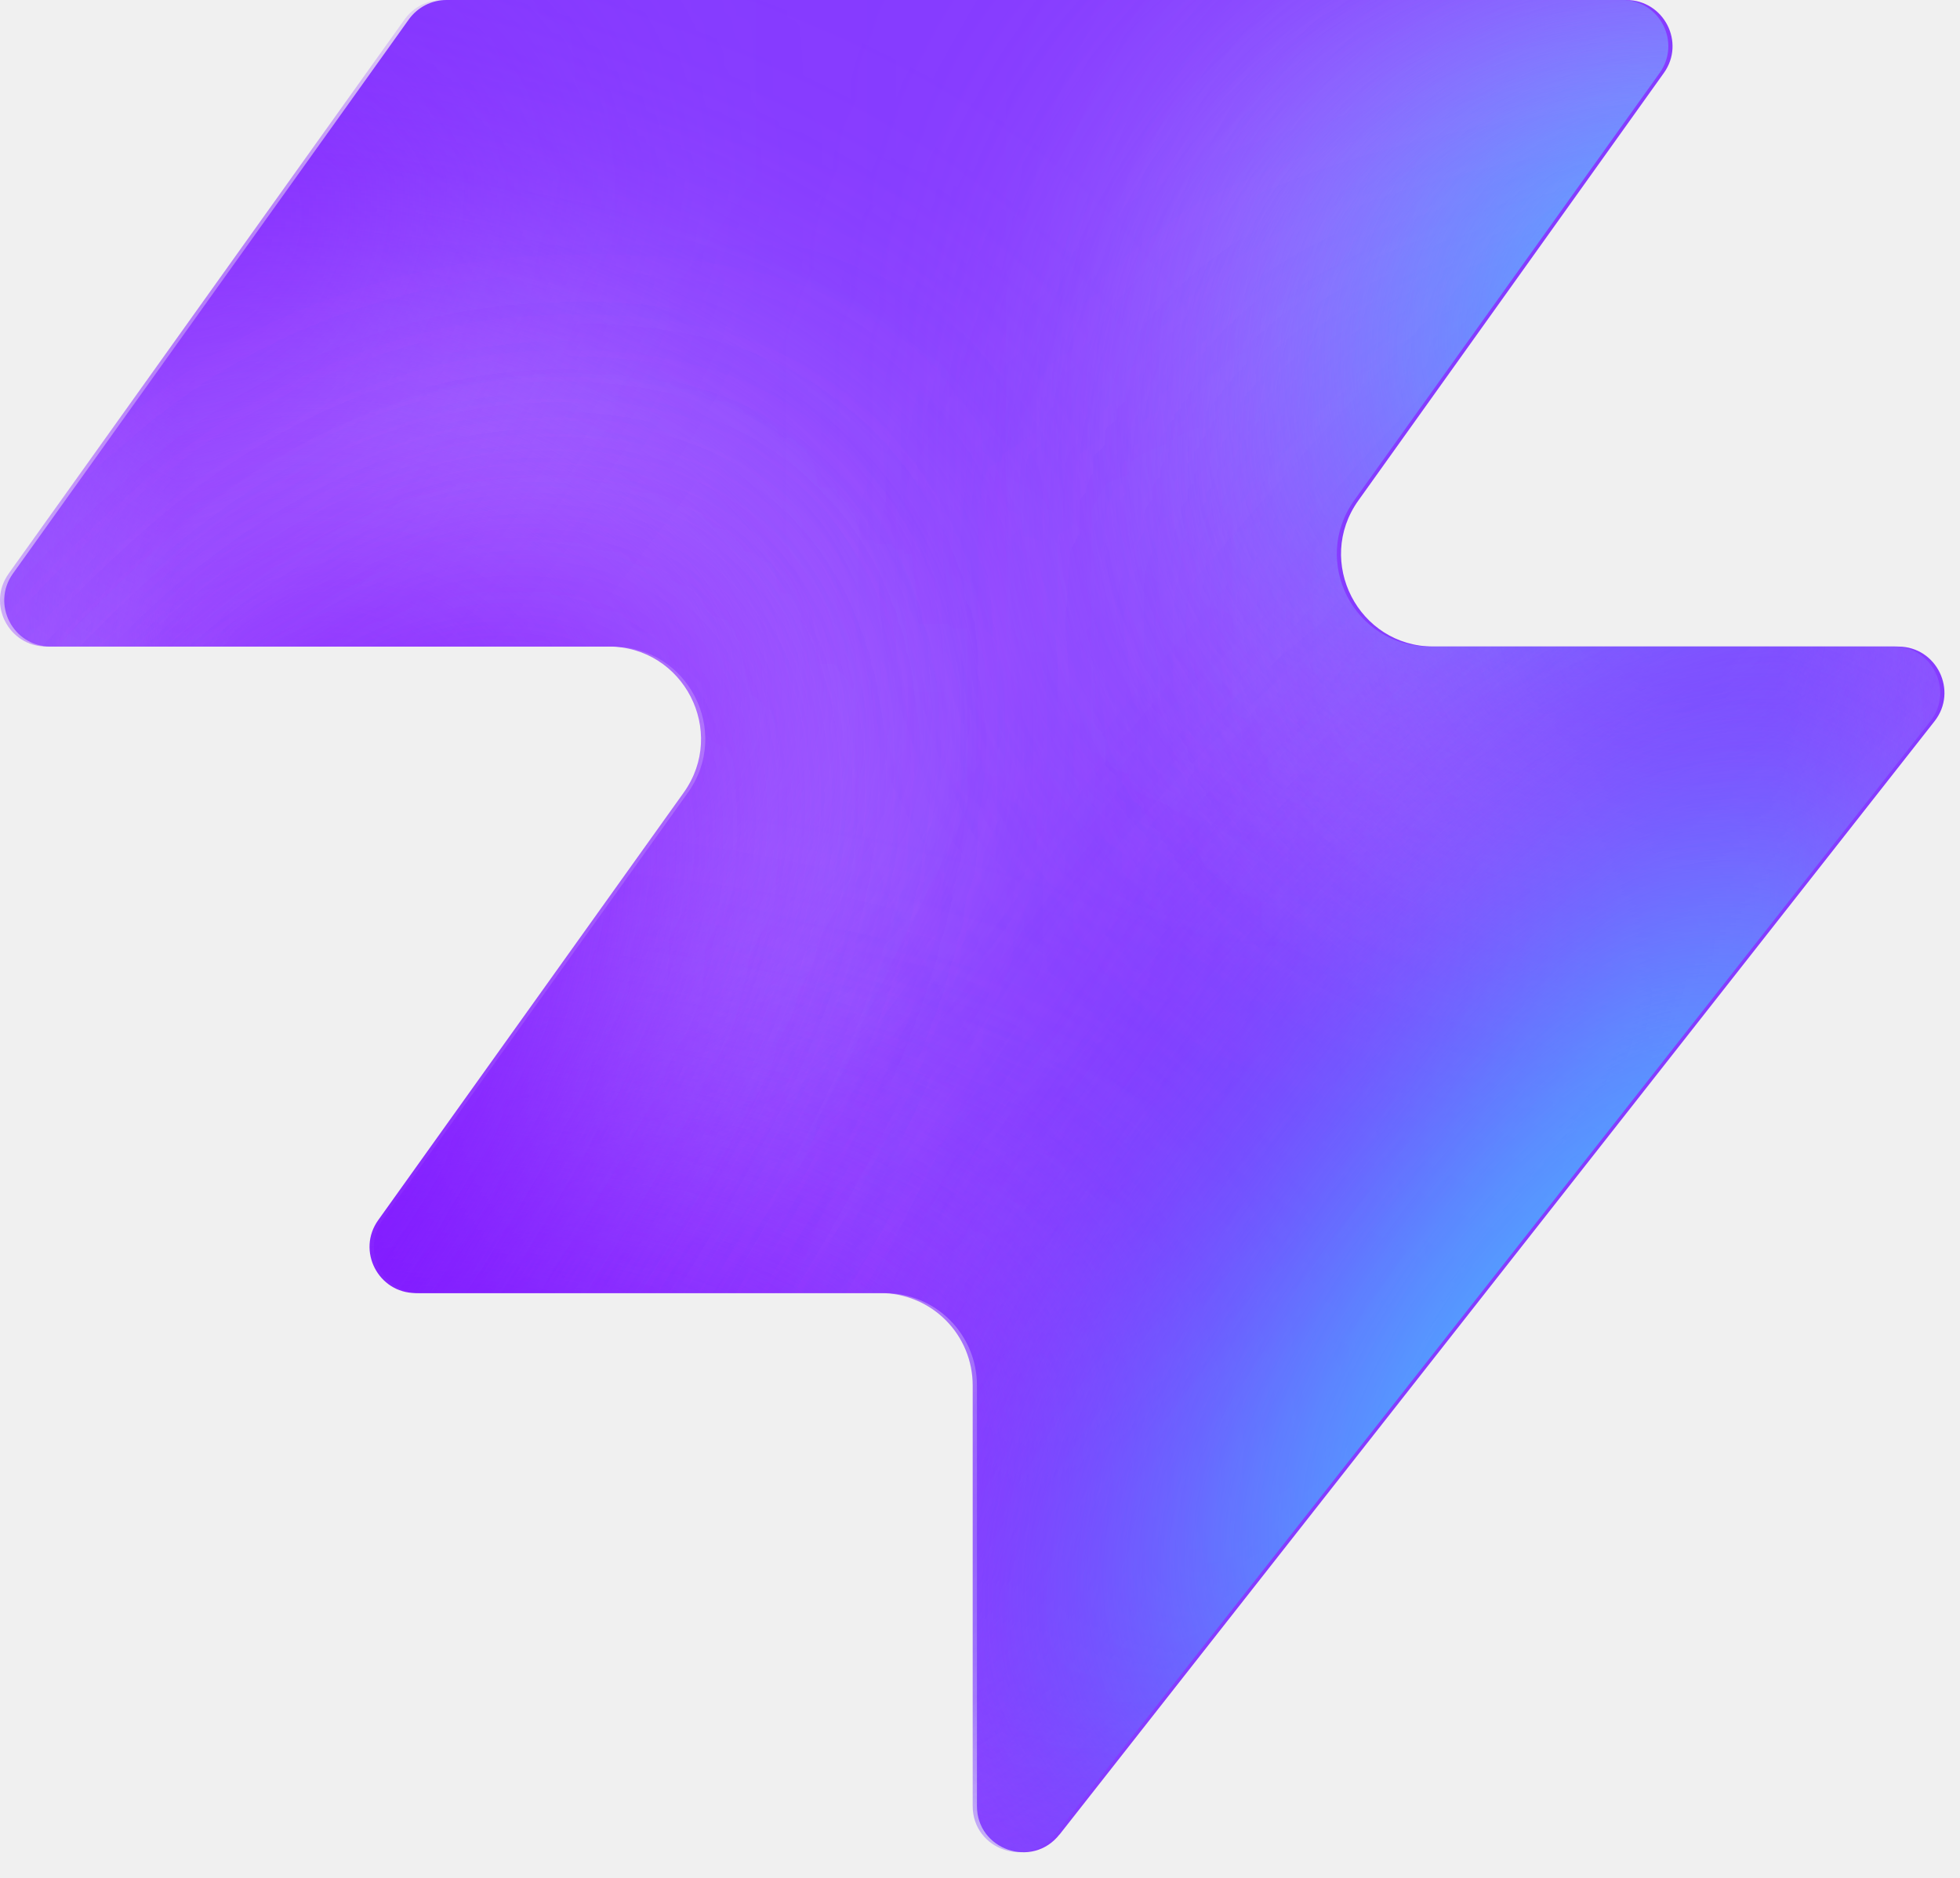
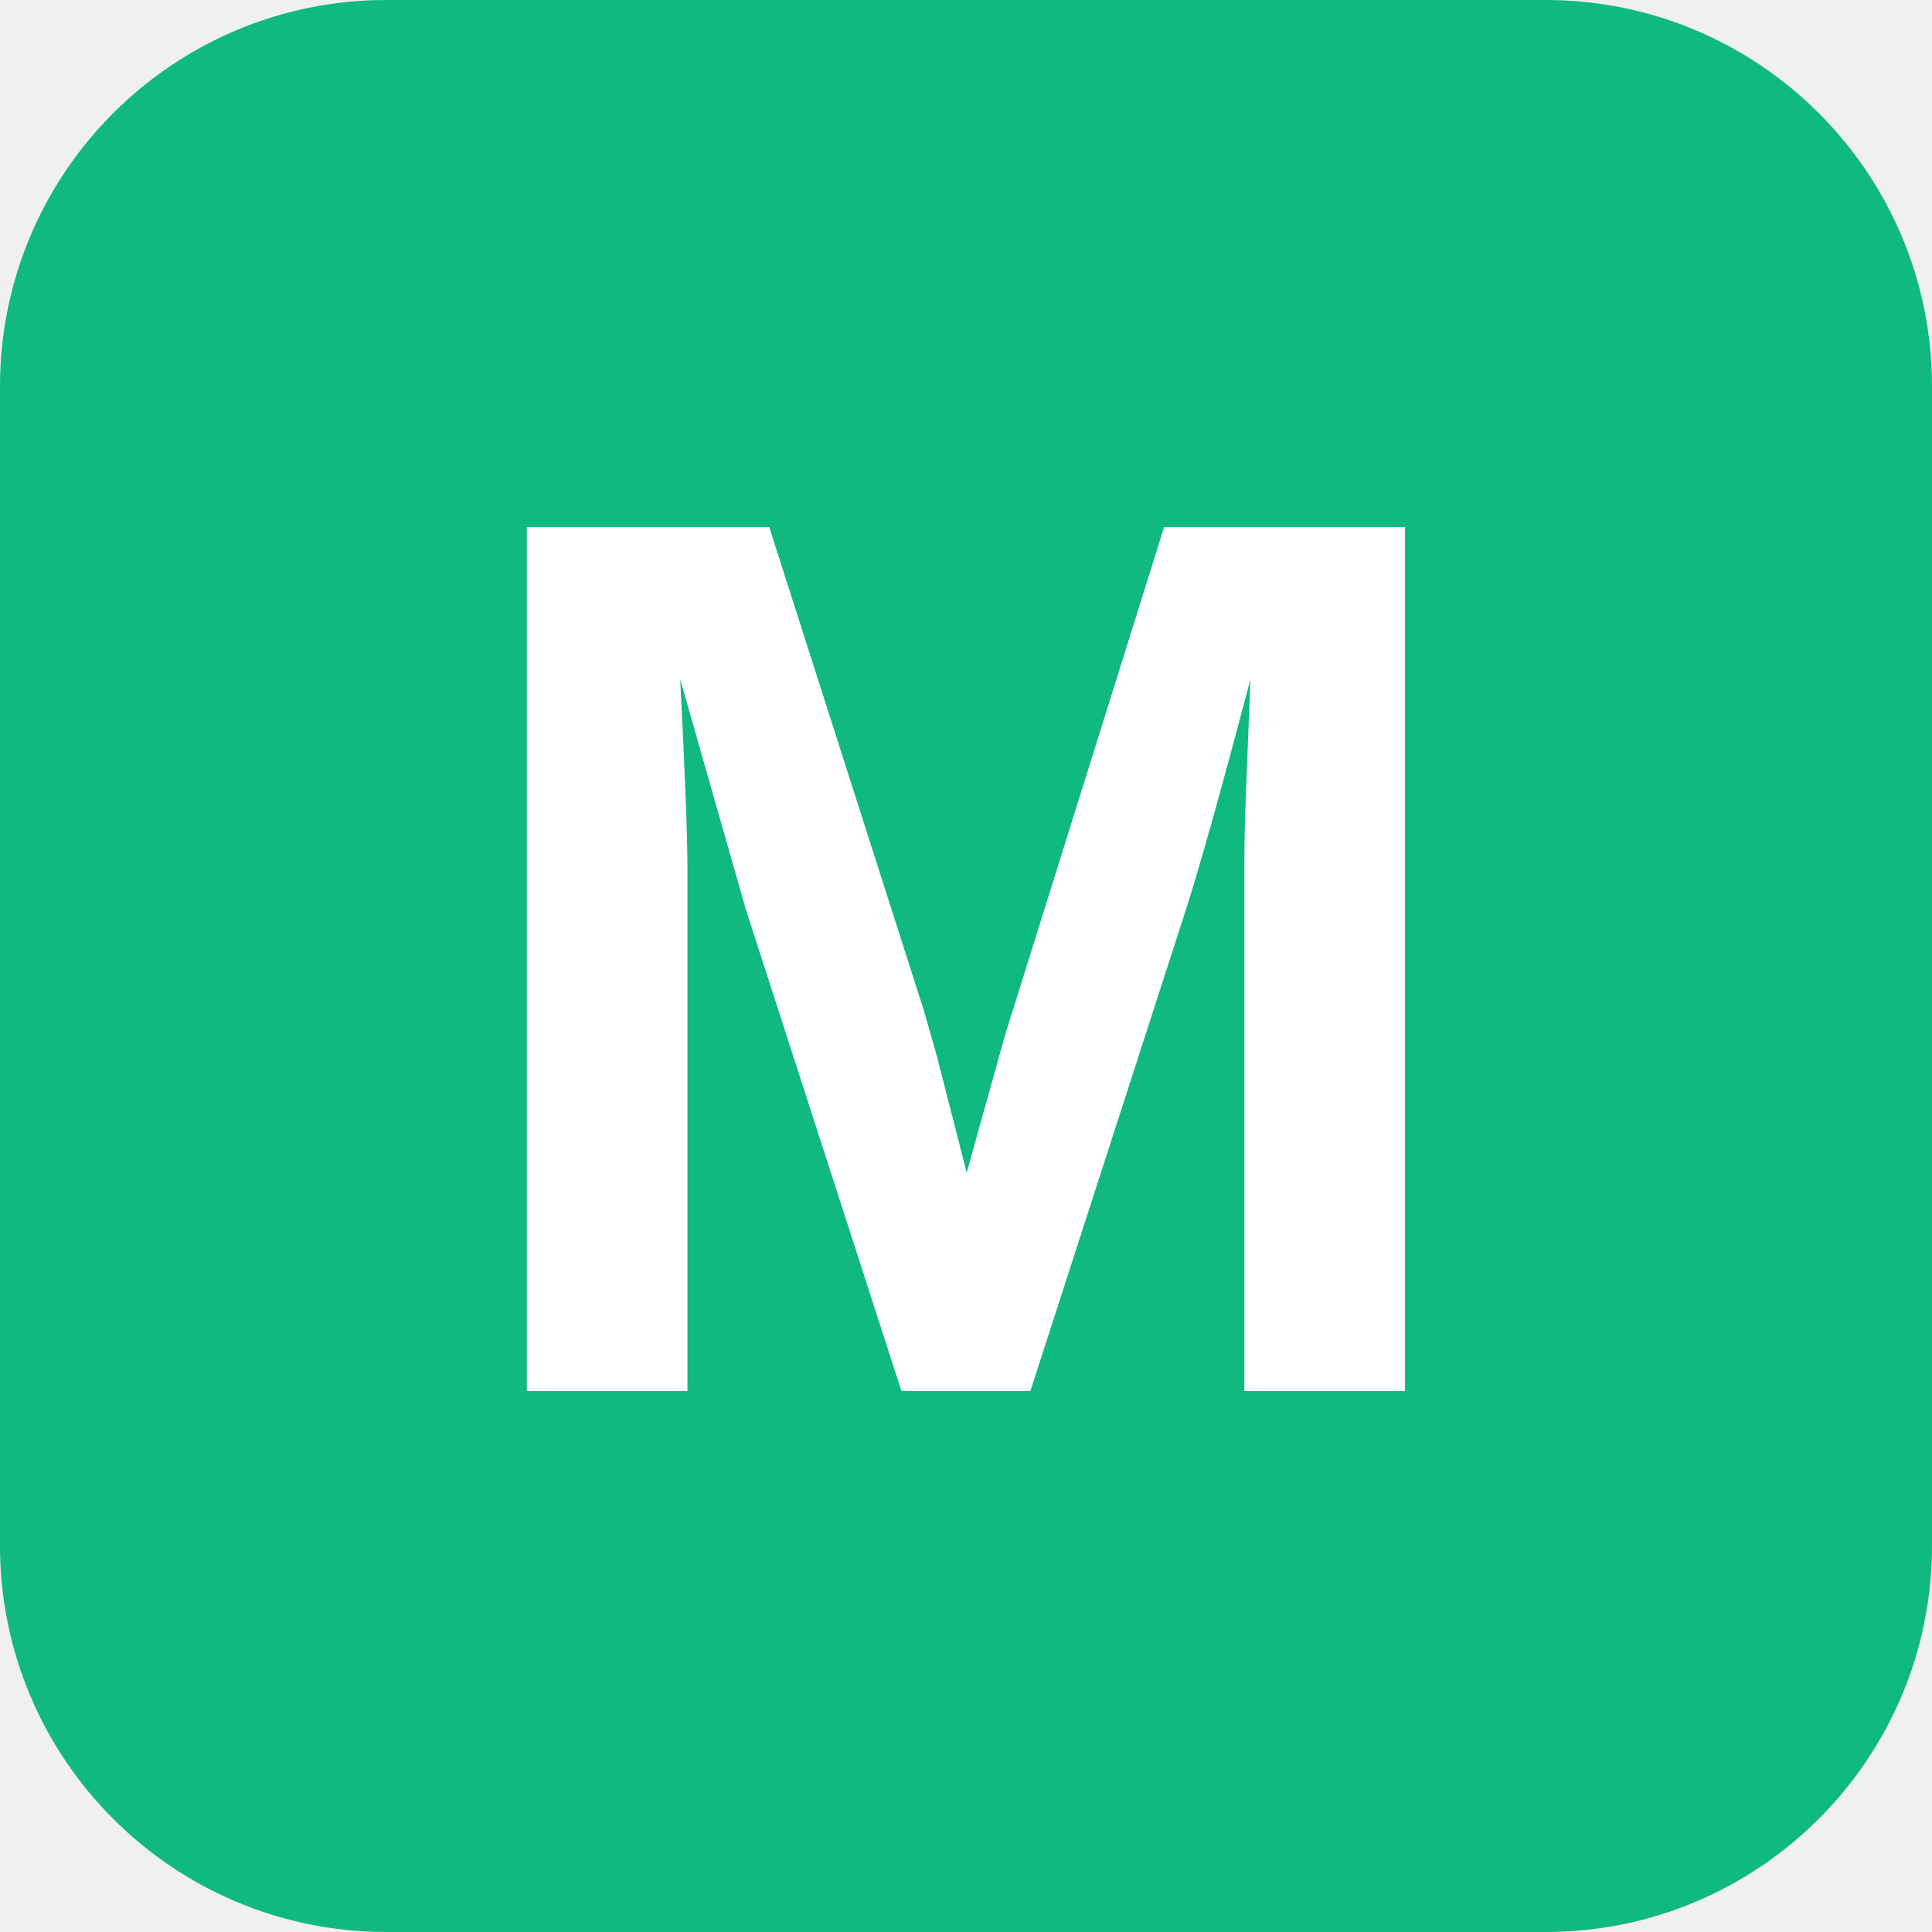
- <svg xmlns="http://www.w3.org/2000/svg" width="48" height="46" fill="none" viewBox="0 0 48 46">
-   <path fill="#863bff" d="M25.946 44.938c-.664.845-2.021.375-2.021-.698V33.937a2.26 2.26 0 0 0-2.262-2.262H10.287c-.92 0-1.456-1.04-.92-1.788l7.48-10.471c1.07-1.497 0-3.578-1.842-3.578H1.237c-.92 0-1.456-1.04-.92-1.788L10.013.474c.214-.297.556-.474.92-.474h28.894c.92 0 1.456 1.04.92 1.788l-7.48 10.471c-1.07 1.498 0 3.579 1.842 3.579h11.377c.943 0 1.473 1.088.89 1.83L25.947 44.94z" style="fill:#863bff;fill:color(display-p3 .525 .23 1);fill-opacity:1" />
-   <mask id="a" width="48" height="46" x="0" y="0" maskUnits="userSpaceOnUse" style="mask-type:alpha">
-     <path fill="#000" d="M25.842 44.938c-.664.844-2.021.375-2.021-.698V33.937a2.26 2.26 0 0 0-2.262-2.262H10.183c-.92 0-1.456-1.04-.92-1.788l7.48-10.471c1.07-1.498 0-3.579-1.842-3.579H1.133c-.92 0-1.456-1.04-.92-1.787L9.91.473c.214-.297.556-.474.92-.474h28.894c.92 0 1.456 1.04.92 1.788l-7.48 10.471c-1.07 1.498 0 3.578 1.842 3.578h11.377c.943 0 1.473 1.088.89 1.832L25.843 44.94z" style="fill:#000;fill-opacity:1" />
-   </mask>
-   <g mask="url(#a)">
-     <g filter="url(#b)">
-       <ellipse cx="5.508" cy="14.704" fill="#ede6ff" rx="5.508" ry="14.704" style="fill:#ede6ff;fill:color(display-p3 .927 .903 1);fill-opacity:1" transform="matrix(.00324 1 1 -.00324 -4.47 31.516)" />
-     </g>
-     <g filter="url(#c)">
-       <ellipse cx="10.399" cy="29.851" fill="#ede6ff" rx="10.399" ry="29.851" style="fill:#ede6ff;fill:color(display-p3 .927 .903 1);fill-opacity:1" transform="matrix(.00324 1 1 -.00324 -39.328 7.883)" />
-     </g>
-     <g filter="url(#d)">
-       <ellipse cx="5.508" cy="30.487" fill="#7e14ff" rx="5.508" ry="30.487" style="fill:#7e14ff;fill:color(display-p3 .492 .077 1);fill-opacity:1" transform="rotate(89.814 -25.913 -14.639)scale(1 -1)" />
-     </g>
-     <g filter="url(#e)">
-       <ellipse cx="5.508" cy="30.599" fill="#7e14ff" rx="5.508" ry="30.599" style="fill:#7e14ff;fill:color(display-p3 .492 .077 1);fill-opacity:1" transform="rotate(89.814 -32.644 -3.334)scale(1 -1)" />
-     </g>
-     <g filter="url(#f)">
-       <ellipse cx="5.508" cy="30.599" fill="#7e14ff" rx="5.508" ry="30.599" style="fill:#7e14ff;fill:color(display-p3 .492 .077 1);fill-opacity:1" transform="matrix(.00324 1 1 -.00324 -34.34 30.47)" />
-     </g>
-     <g filter="url(#g)">
-       <ellipse cx="14.072" cy="22.078" fill="#ede6ff" rx="14.072" ry="22.078" style="fill:#ede6ff;fill:color(display-p3 .927 .903 1);fill-opacity:1" transform="rotate(93.35 24.506 48.493)scale(-1 1)" />
-     </g>
-     <g filter="url(#h)">
-       <ellipse cx="3.47" cy="21.501" fill="#7e14ff" rx="3.47" ry="21.501" style="fill:#7e14ff;fill:color(display-p3 .492 .077 1);fill-opacity:1" transform="rotate(89.009 28.708 47.59)scale(-1 1)" />
-     </g>
-     <g filter="url(#i)">
-       <ellipse cx="3.47" cy="21.501" fill="#7e14ff" rx="3.47" ry="21.501" style="fill:#7e14ff;fill:color(display-p3 .492 .077 1);fill-opacity:1" transform="rotate(89.009 28.708 47.59)scale(-1 1)" />
-     </g>
-     <g filter="url(#j)">
-       <ellipse cx=".387" cy="8.972" fill="#7e14ff" rx="4.407" ry="29.108" style="fill:#7e14ff;fill:color(display-p3 .492 .077 1);fill-opacity:1" transform="rotate(39.51 .387 8.972)" />
-     </g>
-     <g filter="url(#k)">
-       <ellipse cx="47.523" cy="-6.092" fill="#7e14ff" rx="4.407" ry="29.108" style="fill:#7e14ff;fill:color(display-p3 .492 .077 1);fill-opacity:1" transform="rotate(37.892 47.523 -6.092)" />
-     </g>
-     <g filter="url(#l)">
-       <ellipse cx="41.412" cy="6.333" fill="#47bfff" rx="5.971" ry="9.665" style="fill:#47bfff;fill:color(display-p3 .28 .748 1);fill-opacity:1" transform="rotate(37.892 41.412 6.333)" />
-     </g>
-     <g filter="url(#m)">
-       <ellipse cx="-1.879" cy="38.332" fill="#7e14ff" rx="4.407" ry="29.108" style="fill:#7e14ff;fill:color(display-p3 .492 .077 1);fill-opacity:1" transform="rotate(37.892 -1.88 38.332)" />
-     </g>
-     <g filter="url(#n)">
-       <ellipse cx="-1.879" cy="38.332" fill="#7e14ff" rx="4.407" ry="29.108" style="fill:#7e14ff;fill:color(display-p3 .492 .077 1);fill-opacity:1" transform="rotate(37.892 -1.88 38.332)" />
-     </g>
-     <g filter="url(#o)">
-       <ellipse cx="35.651" cy="29.907" fill="#7e14ff" rx="4.407" ry="29.108" style="fill:#7e14ff;fill:color(display-p3 .492 .077 1);fill-opacity:1" transform="rotate(37.892 35.651 29.907)" />
-     </g>
-     <g filter="url(#p)">
-       <ellipse cx="38.418" cy="32.4" fill="#47bfff" rx="5.971" ry="15.297" style="fill:#47bfff;fill:color(display-p3 .28 .748 1);fill-opacity:1" transform="rotate(37.892 38.418 32.4)" />
-     </g>
-   </g>
-   <defs>
-     <filter id="b" width="60.045" height="41.654" x="-19.77" y="16.149" color-interpolation-filters="sRGB" filterUnits="userSpaceOnUse">
-       <feFlood flood-opacity="0" result="BackgroundImageFix" />
-       <feBlend in="SourceGraphic" in2="BackgroundImageFix" result="shape" />
-       <feGaussianBlur result="effect1_foregroundBlur_2002_17158" stdDeviation="7.659" />
-     </filter>
-     <filter id="c" width="90.34" height="51.437" x="-54.613" y="-7.533" color-interpolation-filters="sRGB" filterUnits="userSpaceOnUse">
-       <feFlood flood-opacity="0" result="BackgroundImageFix" />
-       <feBlend in="SourceGraphic" in2="BackgroundImageFix" result="shape" />
-       <feGaussianBlur result="effect1_foregroundBlur_2002_17158" stdDeviation="7.659" />
-     </filter>
-     <filter id="d" width="79.355" height="29.4" x="-49.64" y="2.03" color-interpolation-filters="sRGB" filterUnits="userSpaceOnUse">
-       <feFlood flood-opacity="0" result="BackgroundImageFix" />
-       <feBlend in="SourceGraphic" in2="BackgroundImageFix" result="shape" />
-       <feGaussianBlur result="effect1_foregroundBlur_2002_17158" stdDeviation="4.596" />
-     </filter>
-     <filter id="e" width="79.579" height="29.4" x="-45.045" y="20.029" color-interpolation-filters="sRGB" filterUnits="userSpaceOnUse">
-       <feFlood flood-opacity="0" result="BackgroundImageFix" />
-       <feBlend in="SourceGraphic" in2="BackgroundImageFix" result="shape" />
-       <feGaussianBlur result="effect1_foregroundBlur_2002_17158" stdDeviation="4.596" />
-     </filter>
-     <filter id="f" width="79.579" height="29.4" x="-43.513" y="21.178" color-interpolation-filters="sRGB" filterUnits="userSpaceOnUse">
-       <feFlood flood-opacity="0" result="BackgroundImageFix" />
-       <feBlend in="SourceGraphic" in2="BackgroundImageFix" result="shape" />
-       <feGaussianBlur result="effect1_foregroundBlur_2002_17158" stdDeviation="4.596" />
-     </filter>
-     <filter id="g" width="74.749" height="58.852" x="15.756" y="-17.901" color-interpolation-filters="sRGB" filterUnits="userSpaceOnUse">
-       <feFlood flood-opacity="0" result="BackgroundImageFix" />
-       <feBlend in="SourceGraphic" in2="BackgroundImageFix" result="shape" />
-       <feGaussianBlur result="effect1_foregroundBlur_2002_17158" stdDeviation="7.659" />
-     </filter>
-     <filter id="h" width="61.377" height="25.362" x="23.548" y="2.284" color-interpolation-filters="sRGB" filterUnits="userSpaceOnUse">
-       <feFlood flood-opacity="0" result="BackgroundImageFix" />
-       <feBlend in="SourceGraphic" in2="BackgroundImageFix" result="shape" />
-       <feGaussianBlur result="effect1_foregroundBlur_2002_17158" stdDeviation="4.596" />
-     </filter>
-     <filter id="i" width="61.377" height="25.362" x="23.548" y="2.284" color-interpolation-filters="sRGB" filterUnits="userSpaceOnUse">
-       <feFlood flood-opacity="0" result="BackgroundImageFix" />
-       <feBlend in="SourceGraphic" in2="BackgroundImageFix" result="shape" />
-       <feGaussianBlur result="effect1_foregroundBlur_2002_17158" stdDeviation="4.596" />
-     </filter>
-     <filter id="j" width="56.045" height="63.649" x="-27.636" y="-22.853" color-interpolation-filters="sRGB" filterUnits="userSpaceOnUse">
-       <feFlood flood-opacity="0" result="BackgroundImageFix" />
-       <feBlend in="SourceGraphic" in2="BackgroundImageFix" result="shape" />
-       <feGaussianBlur result="effect1_foregroundBlur_2002_17158" stdDeviation="4.596" />
-     </filter>
-     <filter id="k" width="54.814" height="64.646" x="20.116" y="-38.415" color-interpolation-filters="sRGB" filterUnits="userSpaceOnUse">
-       <feFlood flood-opacity="0" result="BackgroundImageFix" />
-       <feBlend in="SourceGraphic" in2="BackgroundImageFix" result="shape" />
-       <feGaussianBlur result="effect1_foregroundBlur_2002_17158" stdDeviation="4.596" />
-     </filter>
-     <filter id="l" width="33.541" height="35.313" x="24.641" y="-11.323" color-interpolation-filters="sRGB" filterUnits="userSpaceOnUse">
-       <feFlood flood-opacity="0" result="BackgroundImageFix" />
-       <feBlend in="SourceGraphic" in2="BackgroundImageFix" result="shape" />
-       <feGaussianBlur result="effect1_foregroundBlur_2002_17158" stdDeviation="4.596" />
-     </filter>
-     <filter id="m" width="54.814" height="64.646" x="-29.286" y="6.009" color-interpolation-filters="sRGB" filterUnits="userSpaceOnUse">
-       <feFlood flood-opacity="0" result="BackgroundImageFix" />
-       <feBlend in="SourceGraphic" in2="BackgroundImageFix" result="shape" />
-       <feGaussianBlur result="effect1_foregroundBlur_2002_17158" stdDeviation="4.596" />
-     </filter>
-     <filter id="n" width="54.814" height="64.646" x="-29.286" y="6.009" color-interpolation-filters="sRGB" filterUnits="userSpaceOnUse">
-       <feFlood flood-opacity="0" result="BackgroundImageFix" />
-       <feBlend in="SourceGraphic" in2="BackgroundImageFix" result="shape" />
-       <feGaussianBlur result="effect1_foregroundBlur_2002_17158" stdDeviation="4.596" />
-     </filter>
-     <filter id="o" width="54.814" height="64.646" x="8.244" y="-2.416" color-interpolation-filters="sRGB" filterUnits="userSpaceOnUse">
-       <feFlood flood-opacity="0" result="BackgroundImageFix" />
-       <feBlend in="SourceGraphic" in2="BackgroundImageFix" result="shape" />
-       <feGaussianBlur result="effect1_foregroundBlur_2002_17158" stdDeviation="4.596" />
-     </filter>
-     <filter id="p" width="39.409" height="43.623" x="18.713" y="10.588" color-interpolation-filters="sRGB" filterUnits="userSpaceOnUse">
-       <feFlood flood-opacity="0" result="BackgroundImageFix" />
-       <feBlend in="SourceGraphic" in2="BackgroundImageFix" result="shape" />
-       <feGaussianBlur result="effect1_foregroundBlur_2002_17158" stdDeviation="4.596" />
-     </filter>
-   </defs>
+ <svg xmlns="http://www.w3.org/2000/svg" viewBox="0 0 100 100">
+   <rect width="100" height="100" rx="20" fill="#10B981" />
+   <text x="50" y="72" font-family="Arial, sans-serif" font-size="65" font-weight="bold" fill="white" text-anchor="middle">M</text>
</svg>
